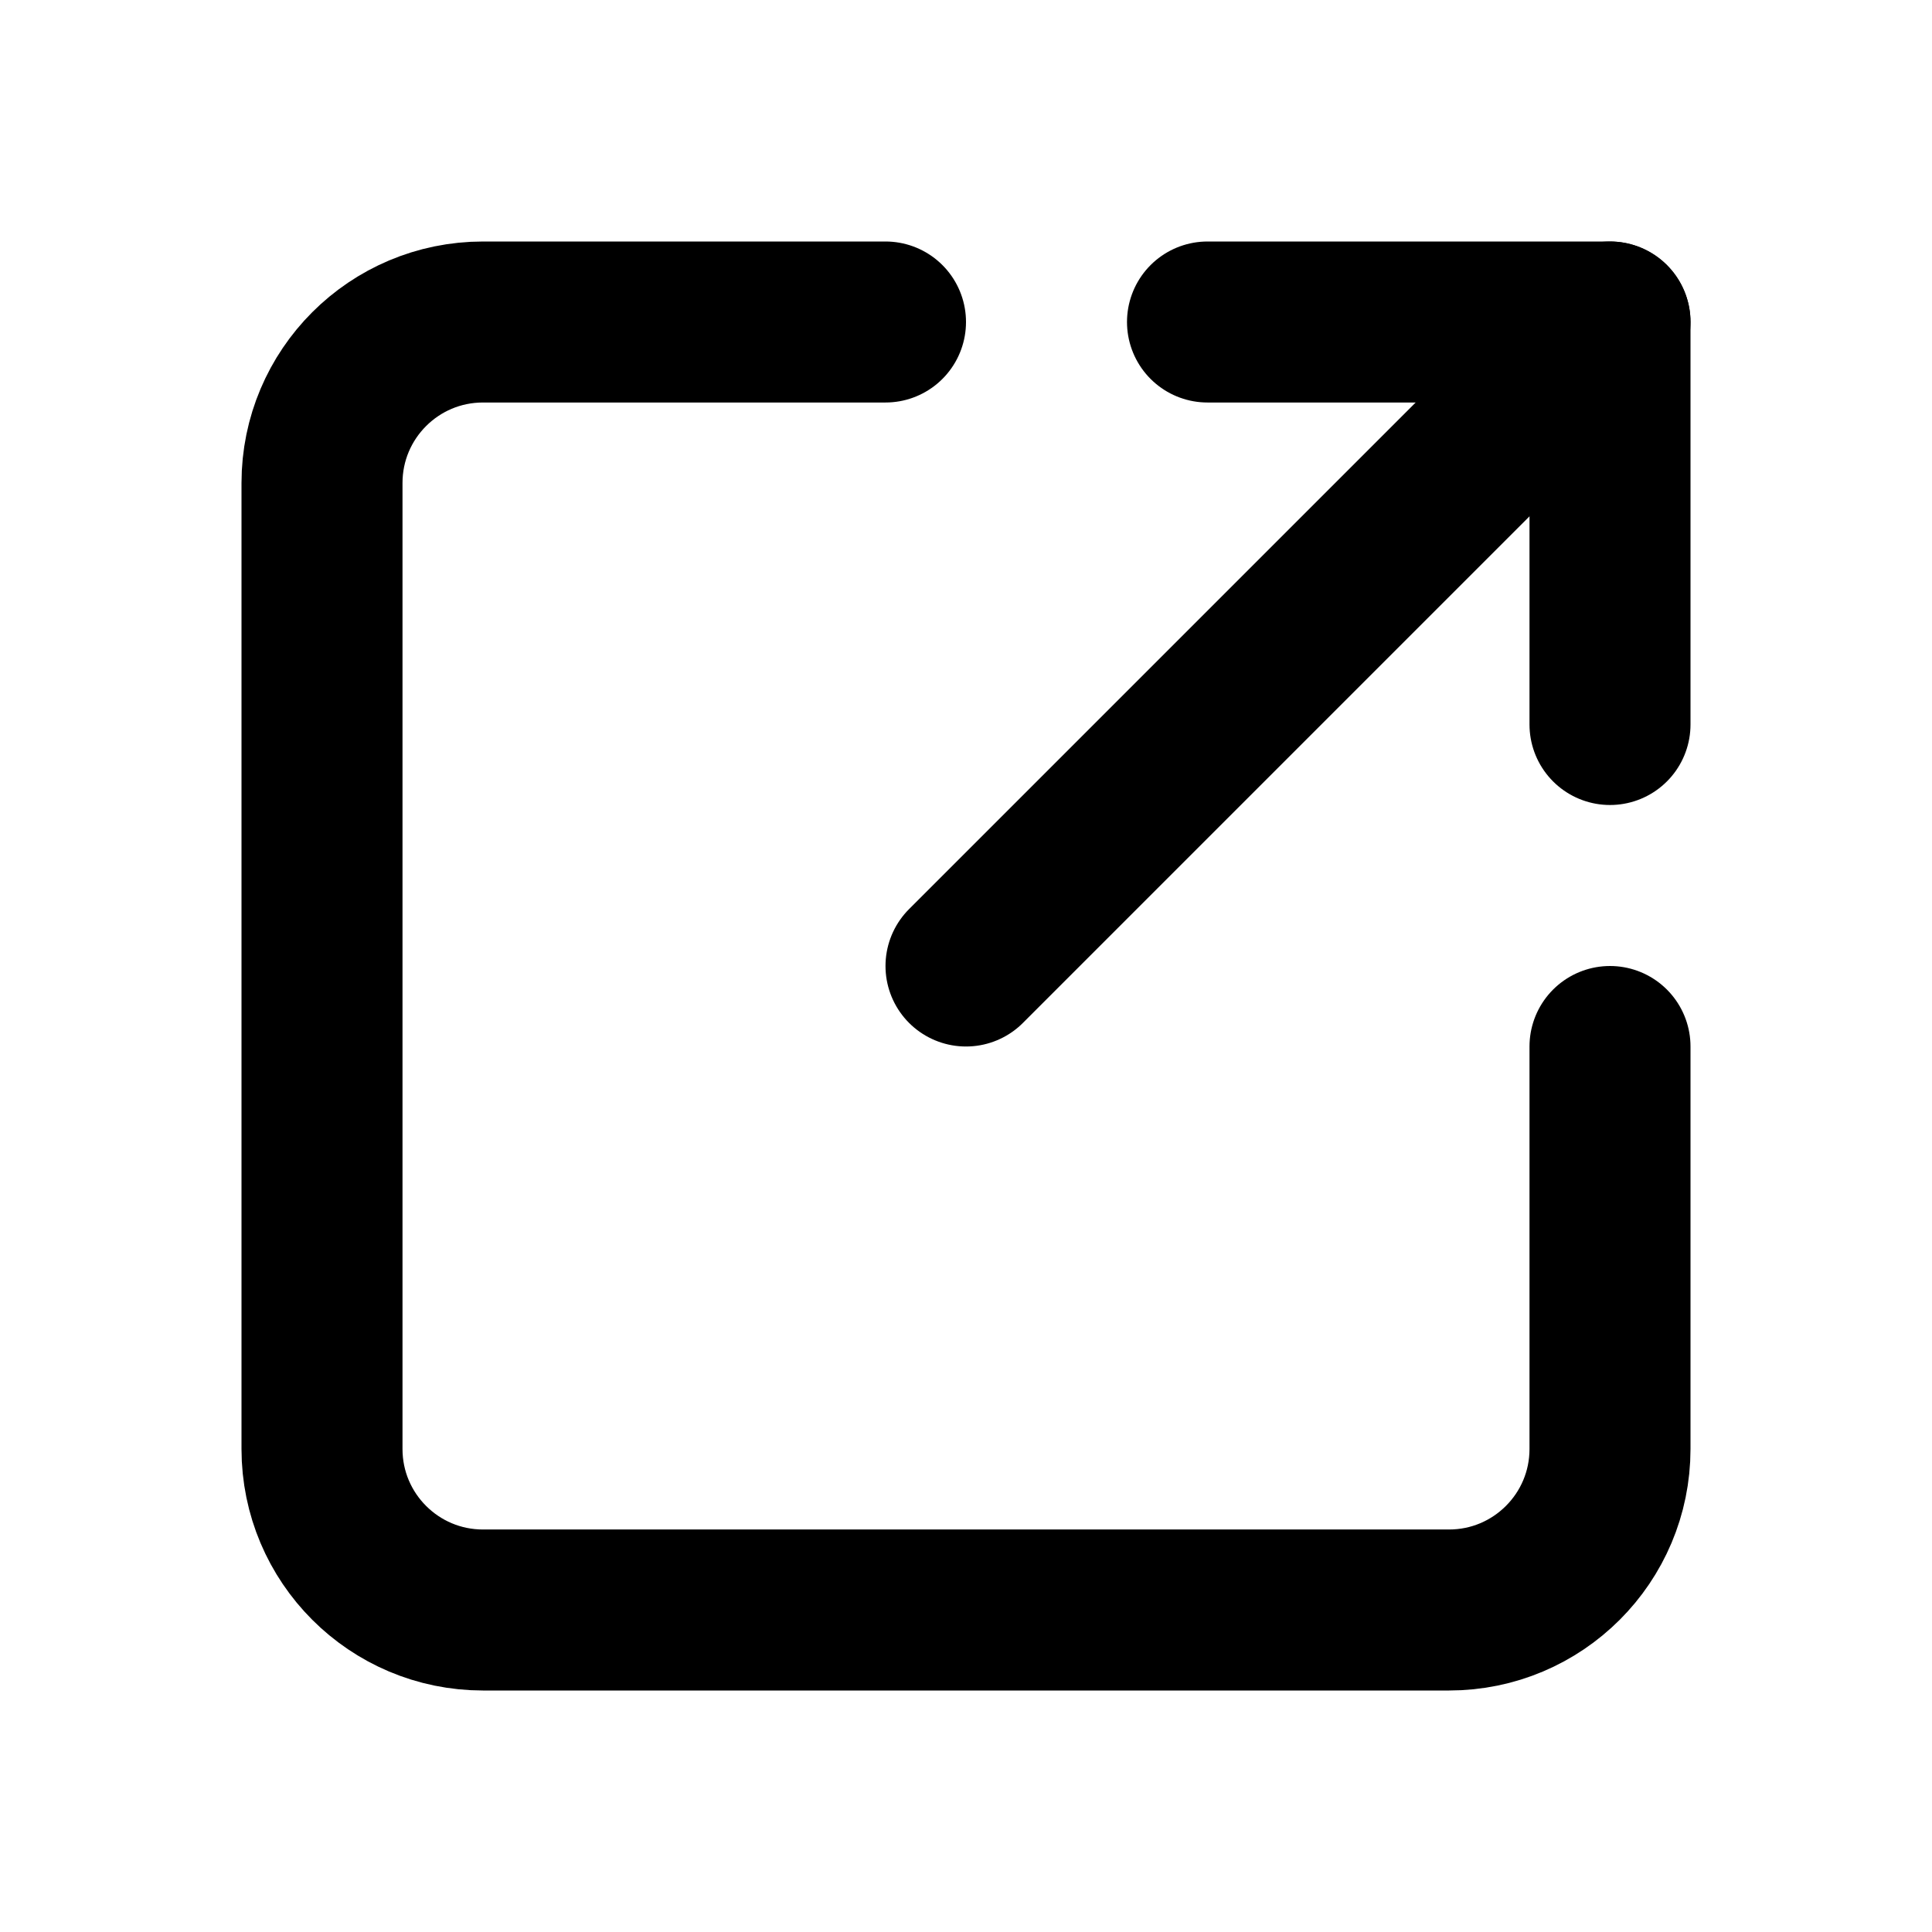
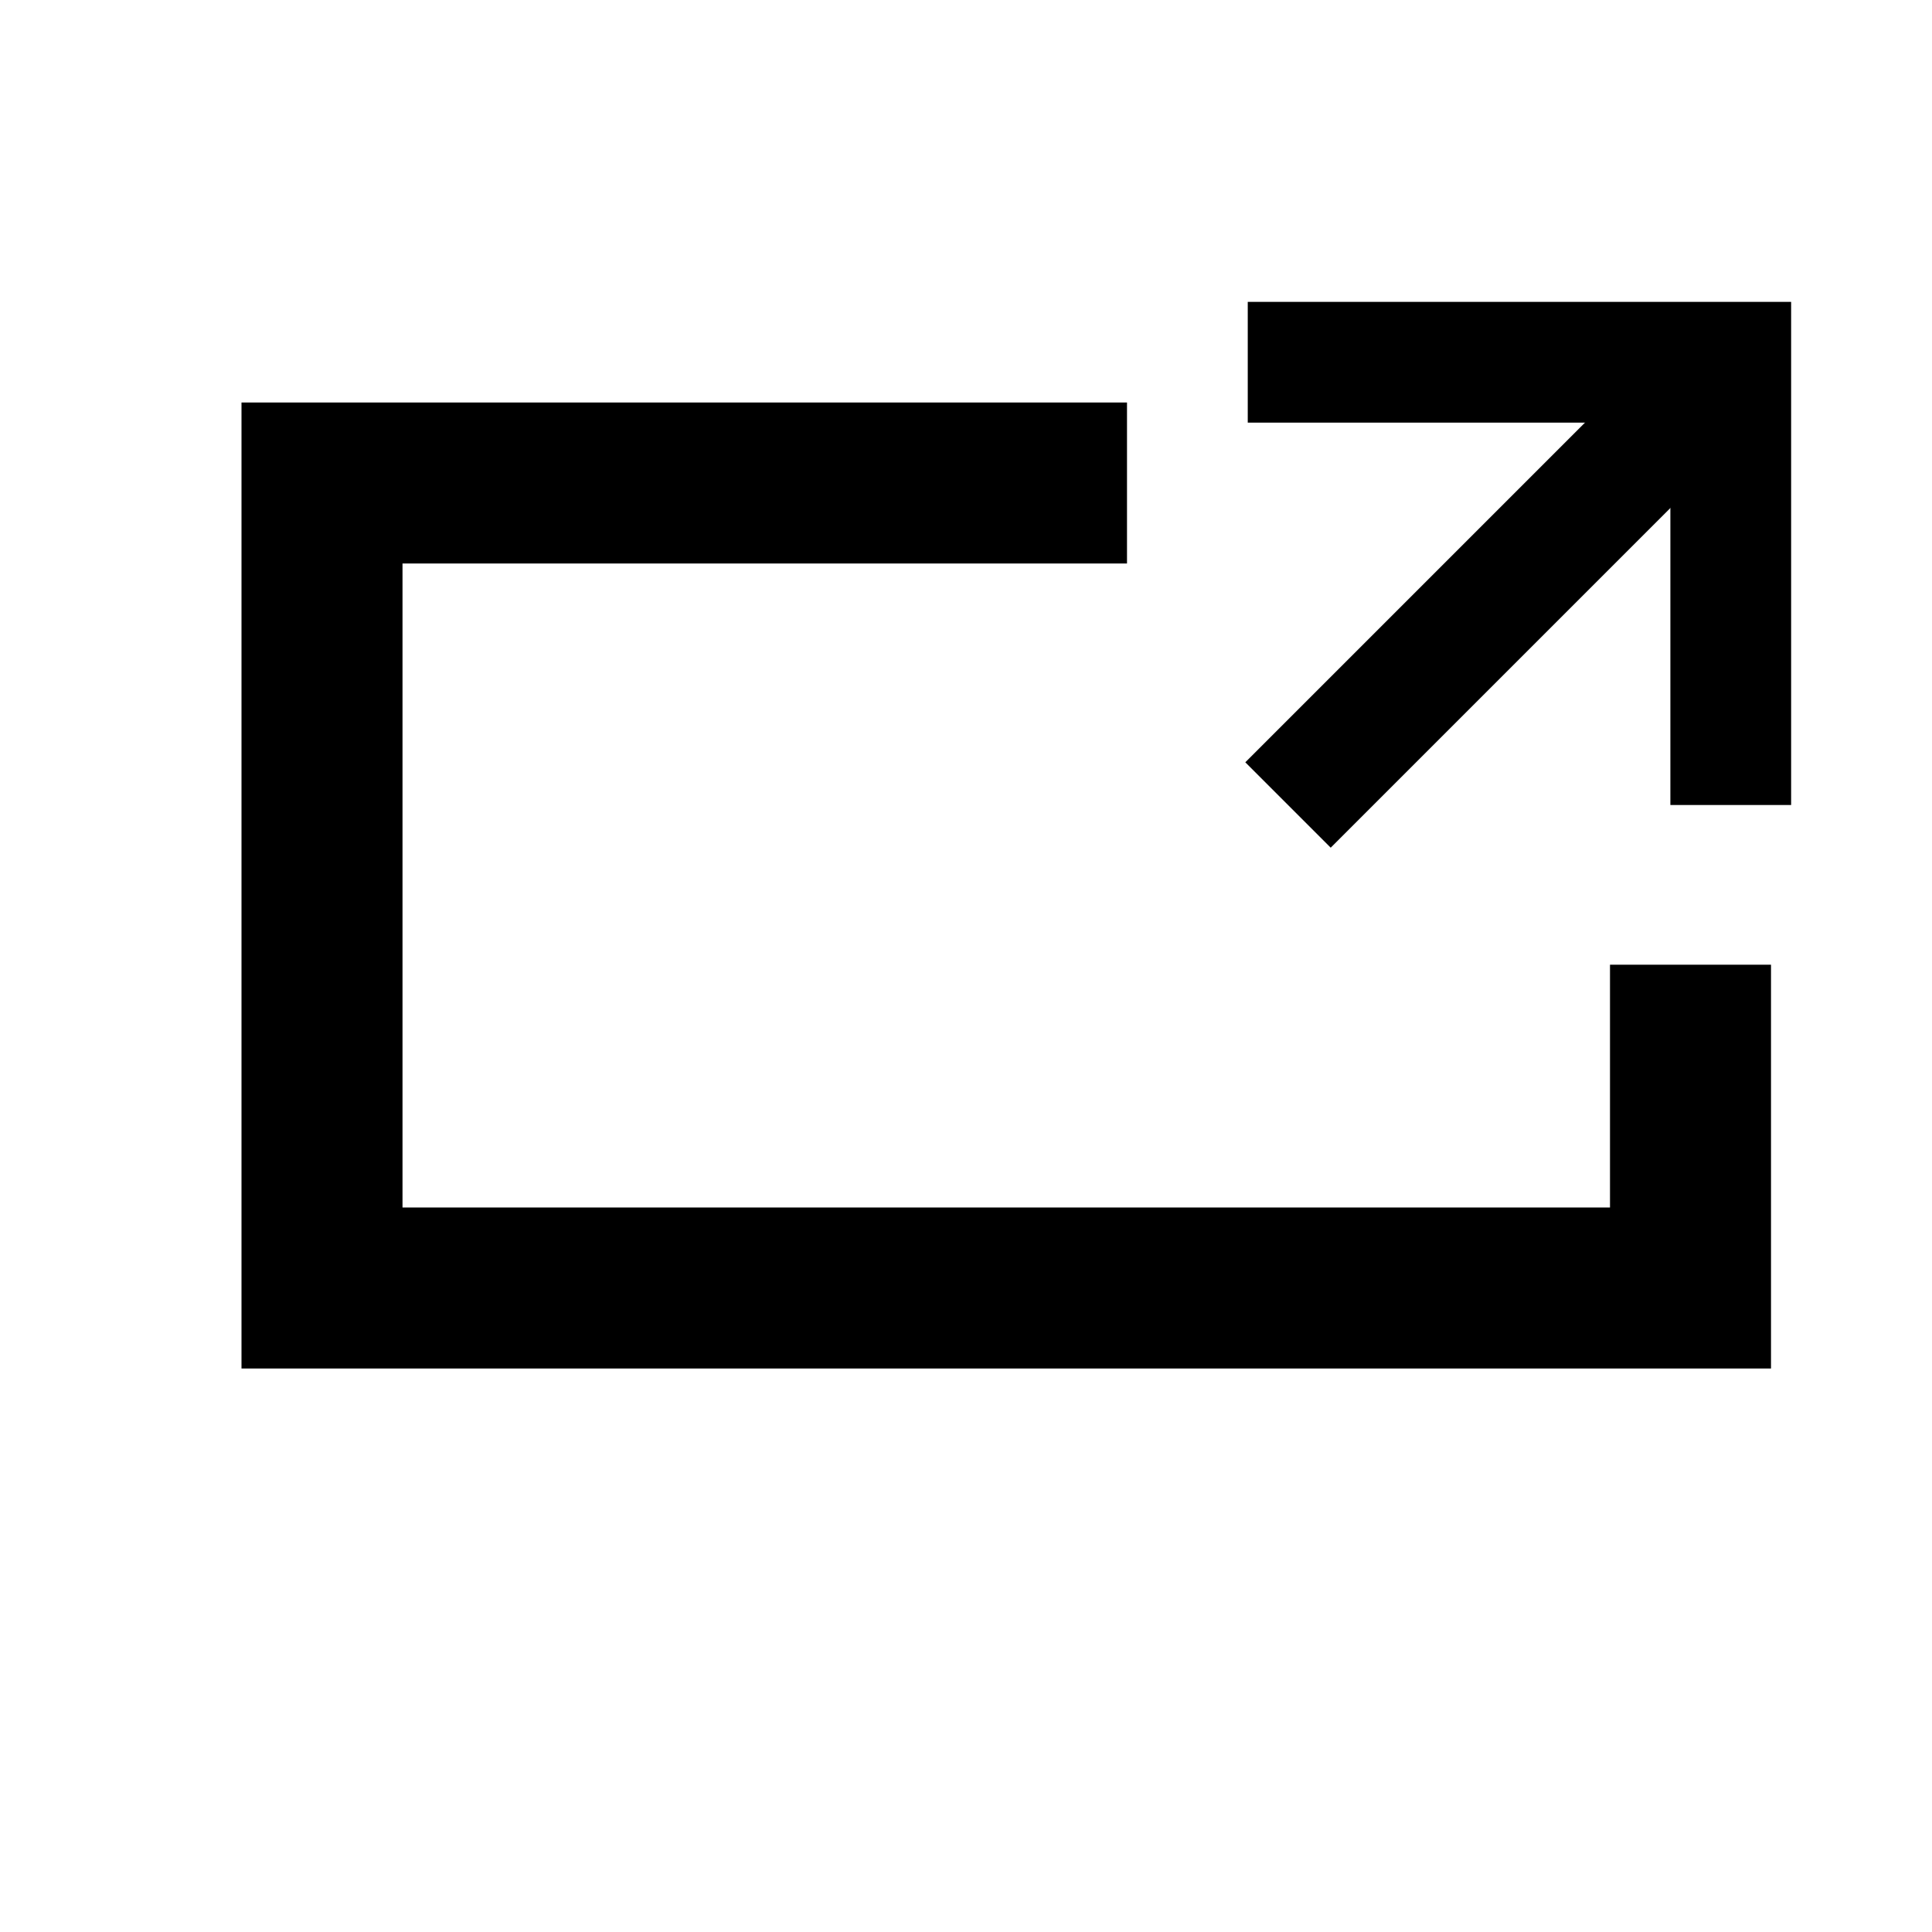
- <svg xmlns="http://www.w3.org/2000/svg" viewBox="0 0 24 24" fill="none" stroke="currentColor" stroke-width="2" stroke-linecap="round" stroke-linejoin="round">
-   <path d="M11 4H6a2 2 0 0 0-2 2v12a2 2 0 0 0 2 2h12a2 2 0 0 0 2-2v-5" />
-   <path d="M15 4h5v5" />
-   <path d="M20 4l-8 8" />
+ <svg xmlns="http://www.w3.org/2000/svg" width="24px" height="24px" viewBox="0 0 24 24" version="1.1">
+   <g id="pop-out" stroke="none" fill="none">
+     <polyline id="Path" stroke="#000000" stroke-width="2" transform="translate(12.5, 11) scale(1, -1) translate(-12.5, -11)" points="21 10.016 21 6 4 6 4 16 14 16" />
+     <polyline id="Line-4" stroke="#000000" stroke-width="1.5" points="15.5 4.5 21.5 4.5 21.5 10" />
+     <line x1="21.5" y1="4.5" x2="16" y2="10" id="Line" stroke="#000000" stroke-width="1.5" />
+   </g>
</svg>
